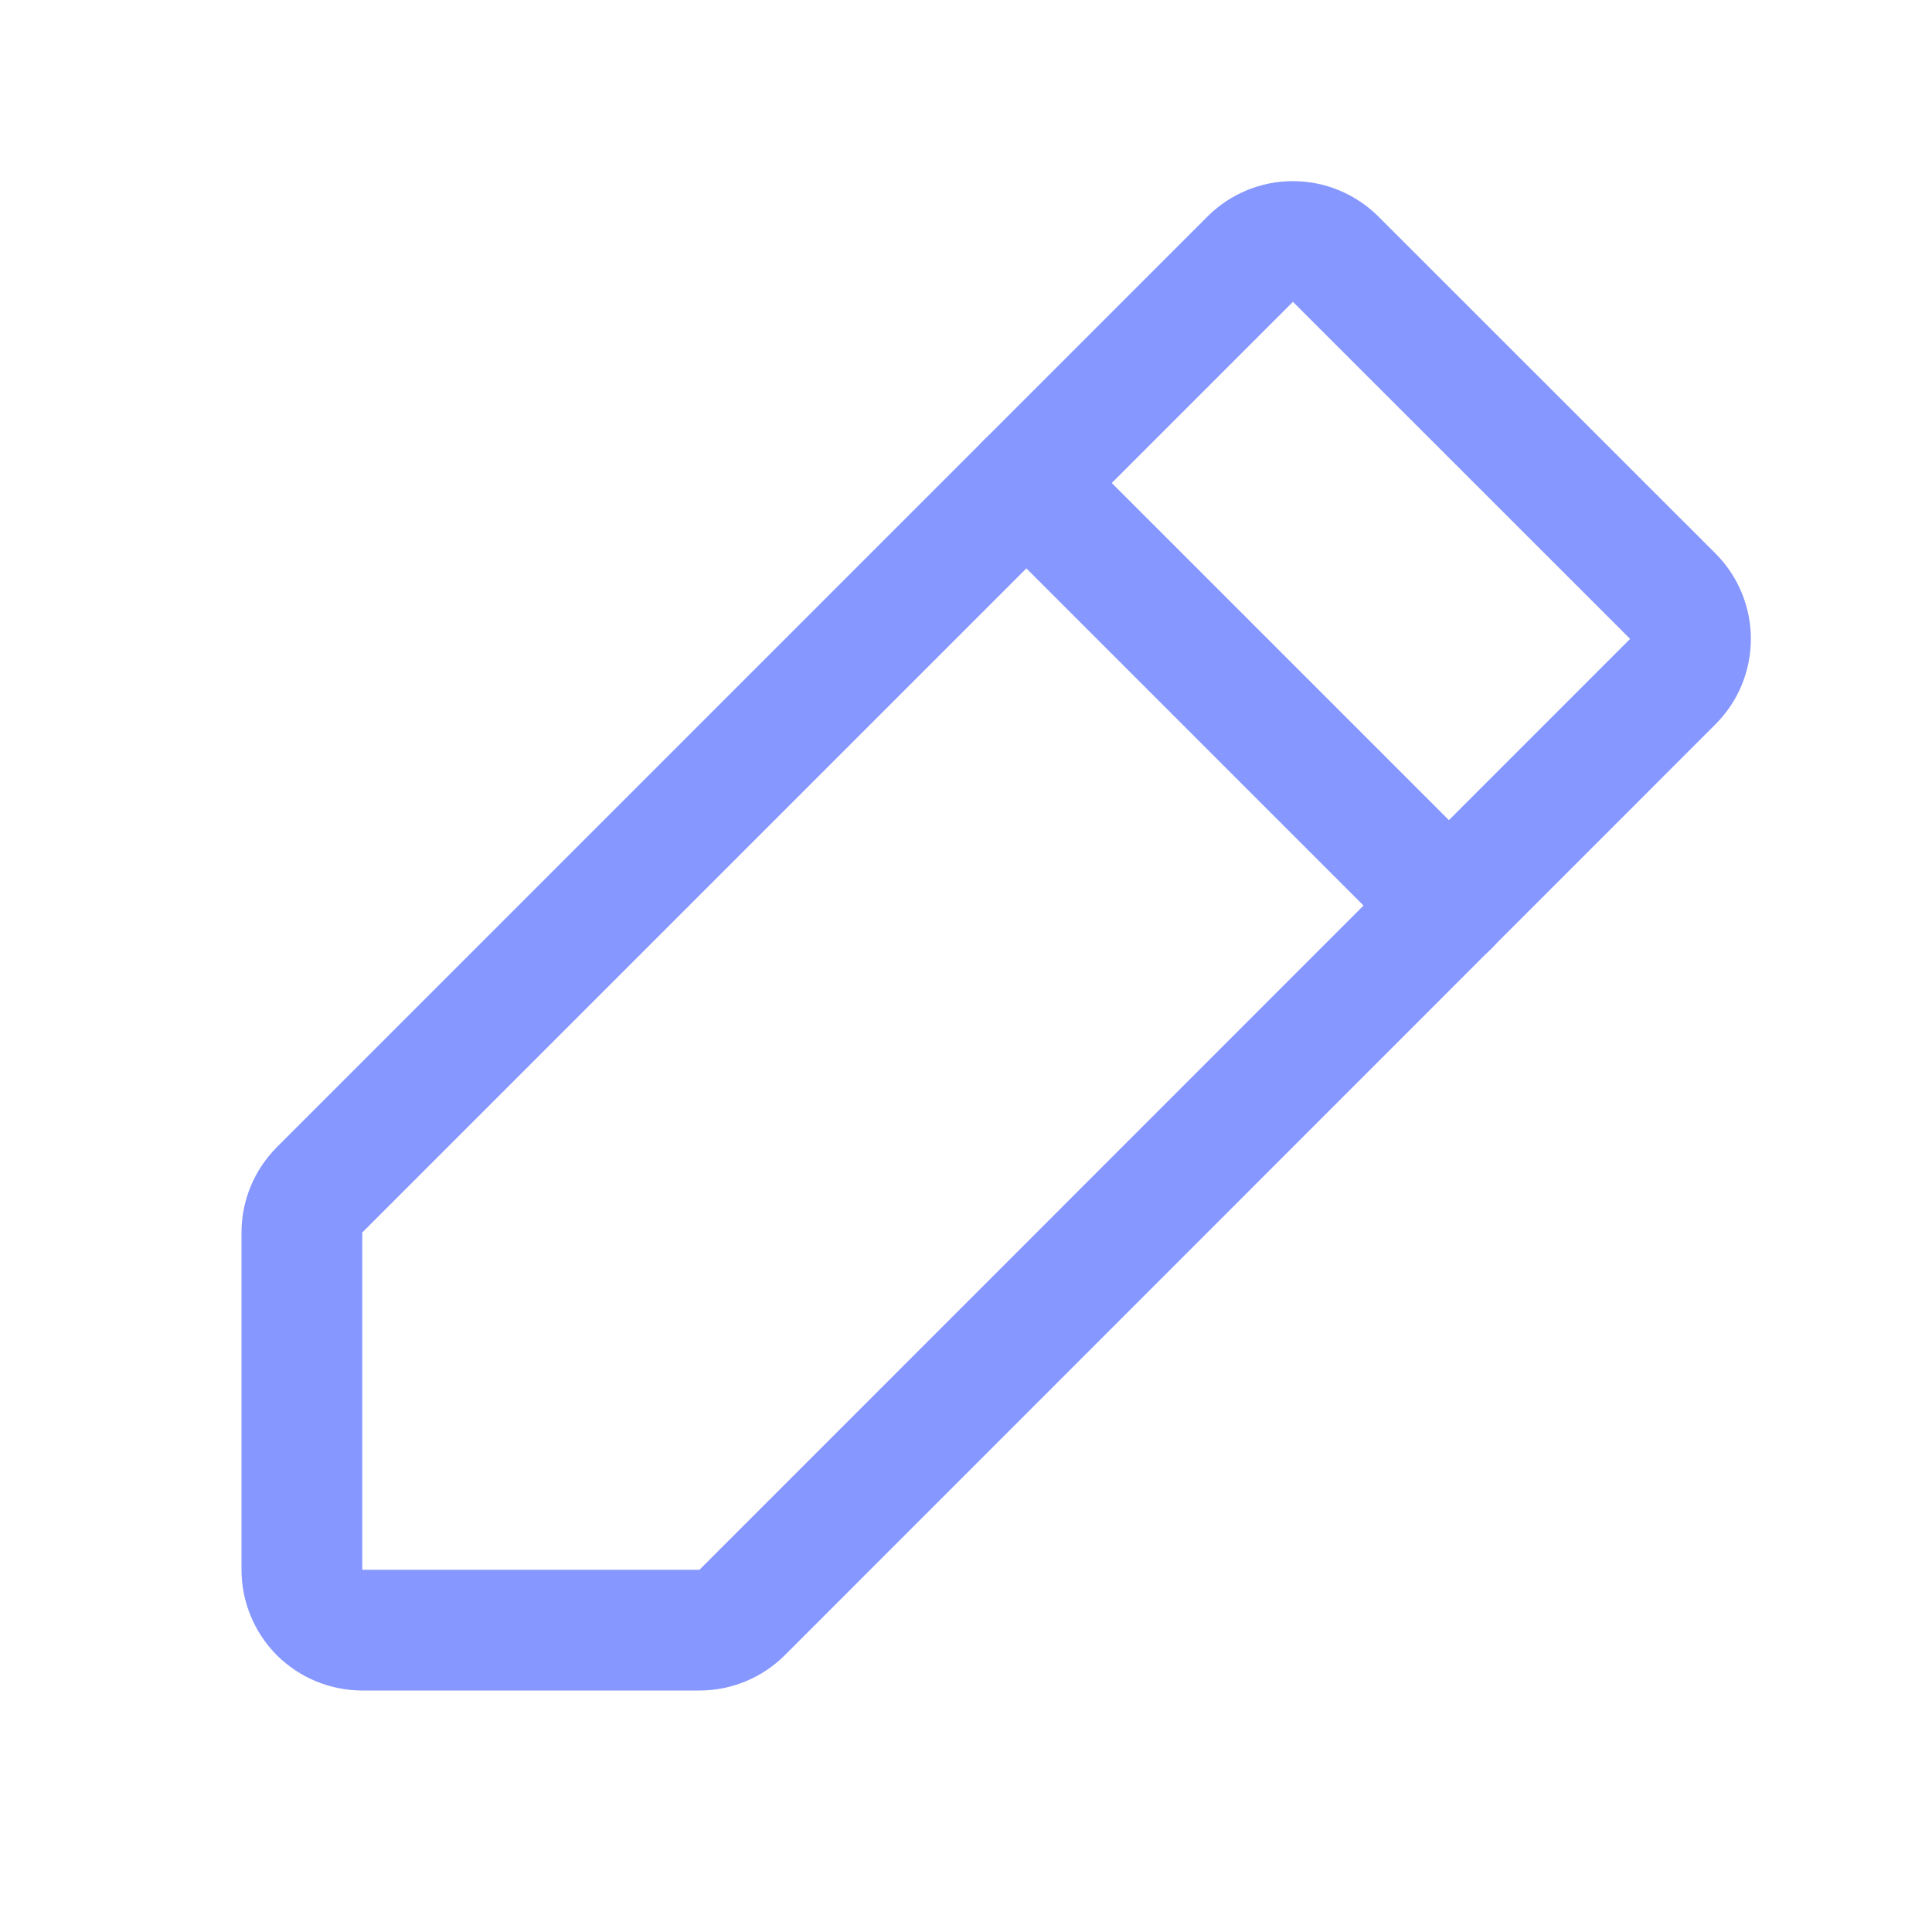
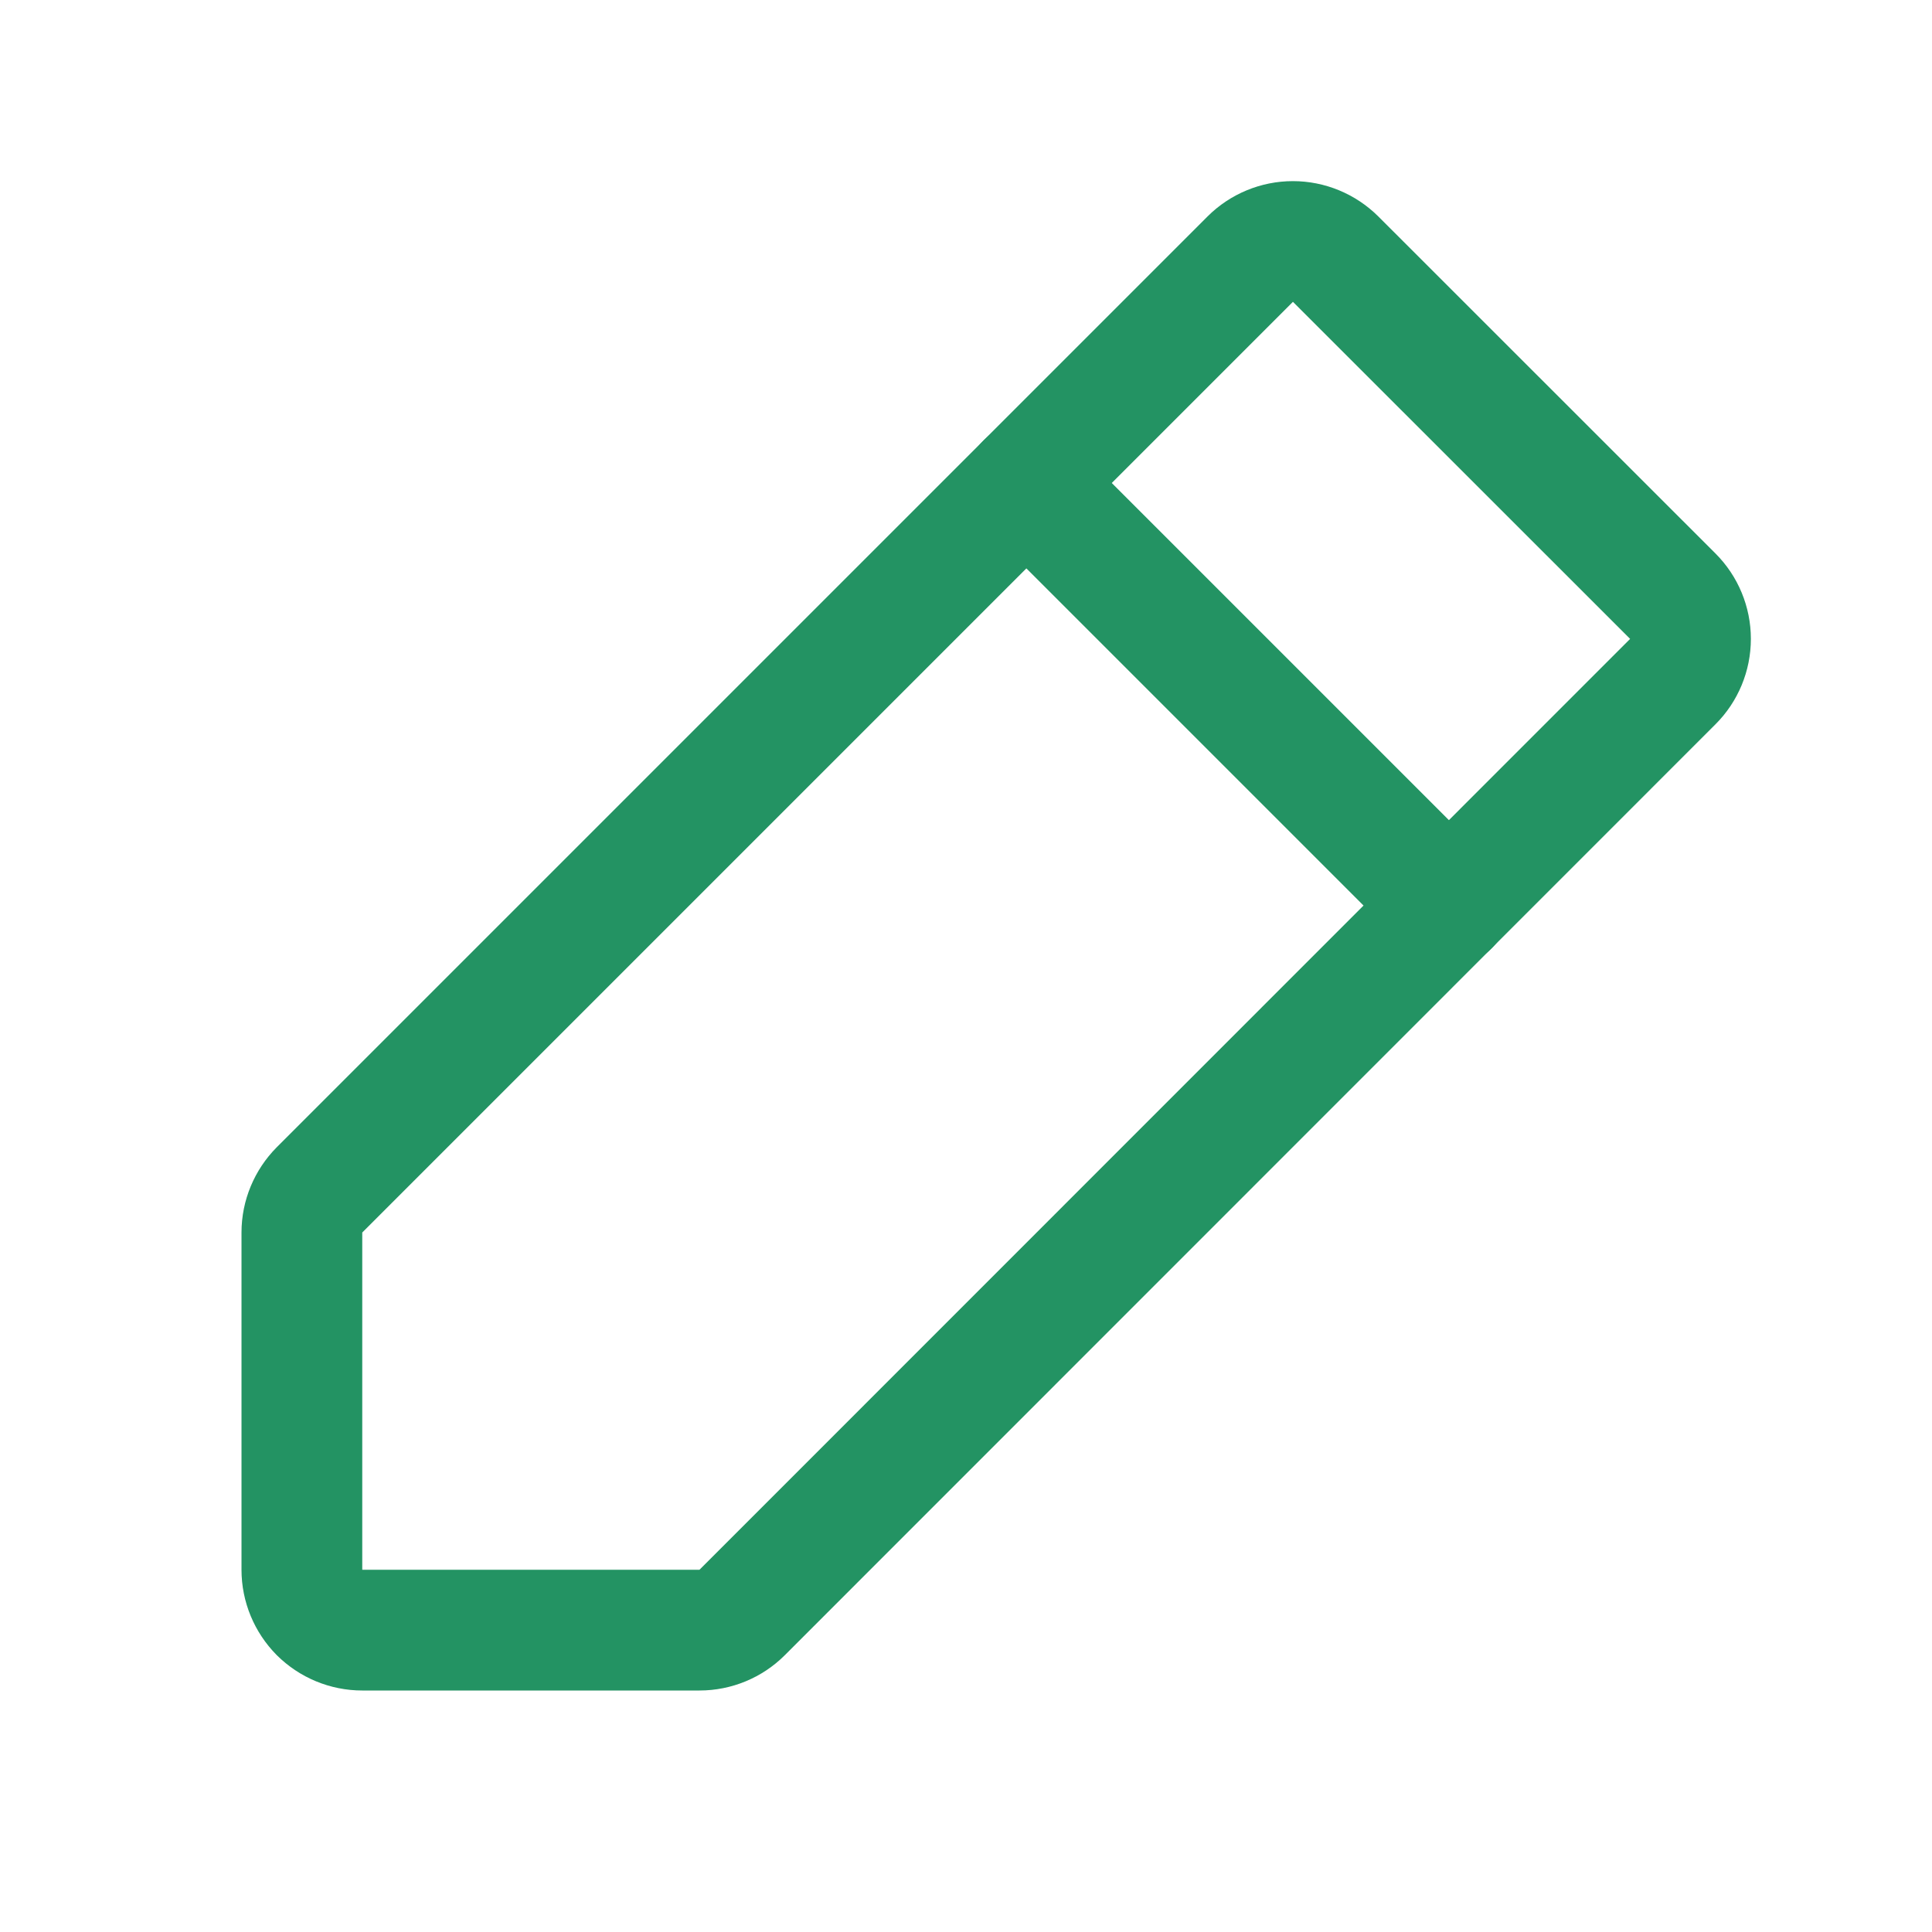
<svg xmlns="http://www.w3.org/2000/svg" width="16" height="16" viewBox="0 0 16 16" fill="none">
-   <path d="M5.793 13.5H3C2.867 13.5 2.74 13.447 2.646 13.354C2.553 13.26 2.5 13.133 2.5 13V10.207C2.5 10.075 2.553 9.948 2.646 9.854L10.354 2.146C10.447 2.053 10.575 2 10.707 2C10.84 2 10.967 2.053 11.061 2.146L13.854 4.938C13.947 5.031 14 5.158 14 5.291C14 5.424 13.947 5.551 13.854 5.644L6.146 13.354C6.053 13.447 5.926 13.5 5.793 13.5Z" stroke="#8697FF" stroke-linecap="round" stroke-linejoin="round" />
-   <path d="M8.5 4L12 7.5" stroke="#8697FF" stroke-linecap="round" stroke-linejoin="round" />
+   <path d="M5.793 13.5H3C2.867 13.5 2.74 13.447 2.646 13.354C2.553 13.26 2.5 13.133 2.5 13V10.207C2.5 10.075 2.553 9.948 2.646 9.854L10.354 2.146C10.447 2.053 10.575 2 10.707 2C10.84 2 10.967 2.053 11.061 2.146L13.854 4.938C13.947 5.031 14 5.158 14 5.291C14 5.424 13.947 5.551 13.854 5.644L6.146 13.354C6.053 13.447 5.926 13.5 5.793 13.5Z" stroke="#239363" stroke-linecap="round" stroke-linejoin="round" />
+   <path d="M8.5 4L12 7.5" stroke="#239363" stroke-linecap="round" stroke-linejoin="round" />
</svg>
